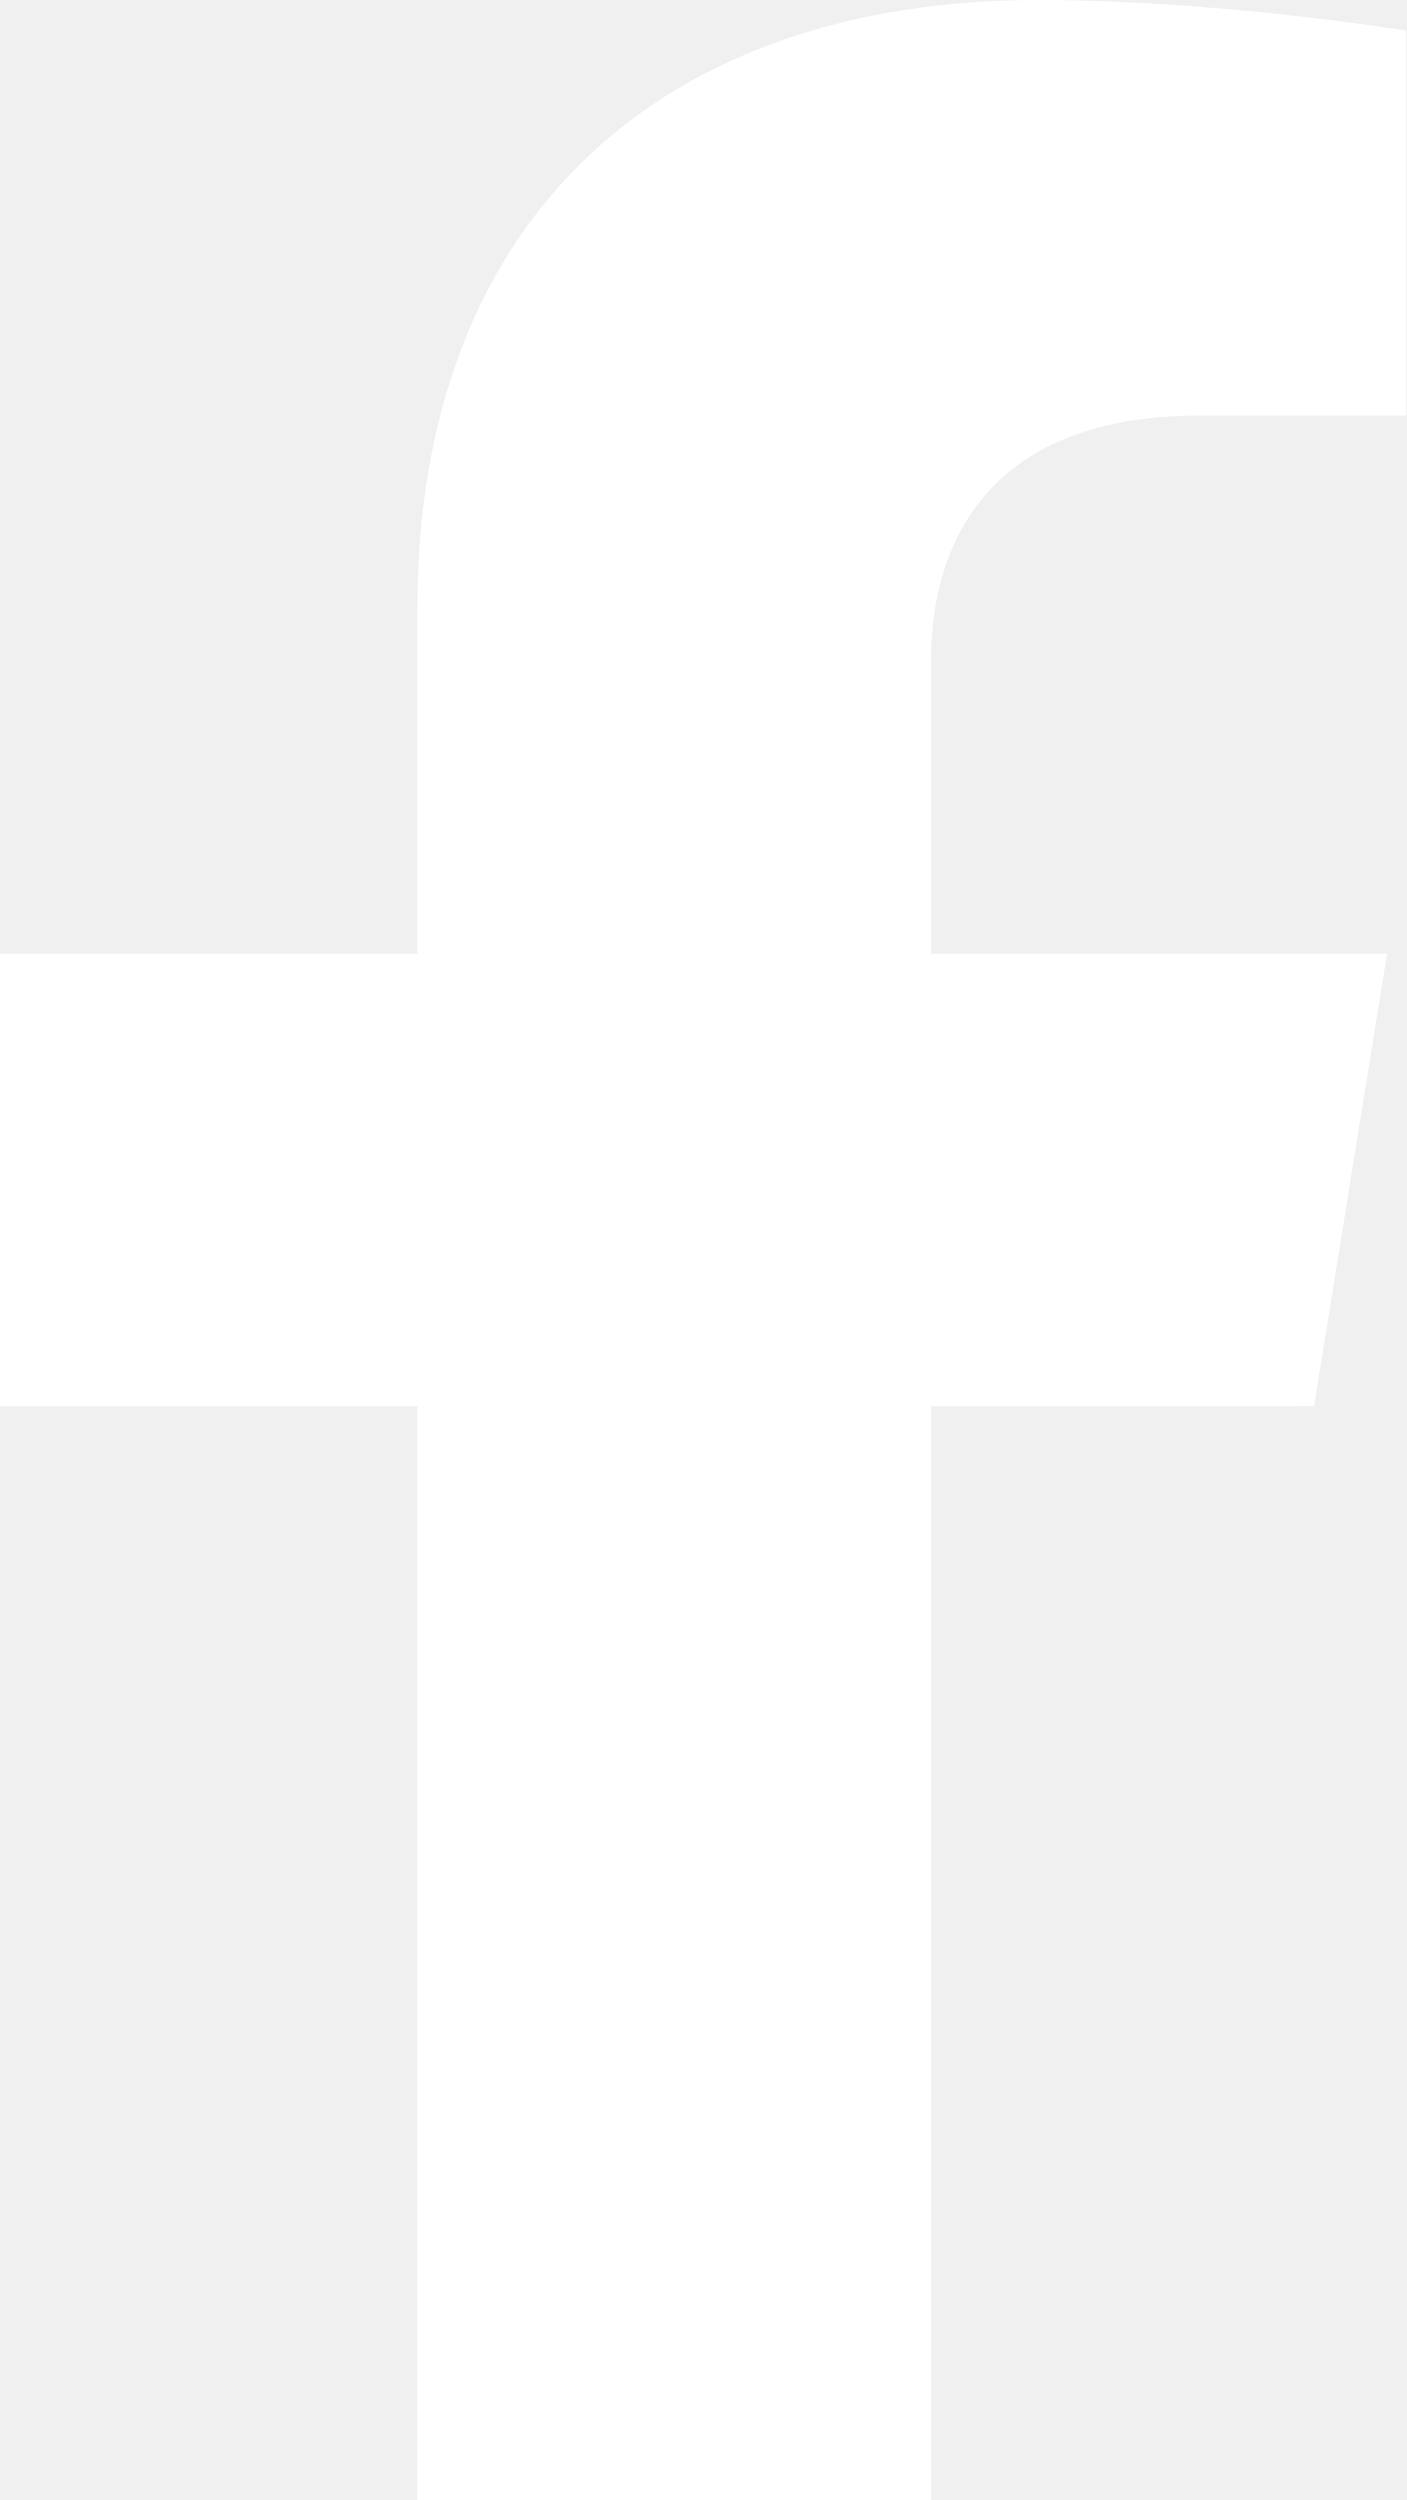
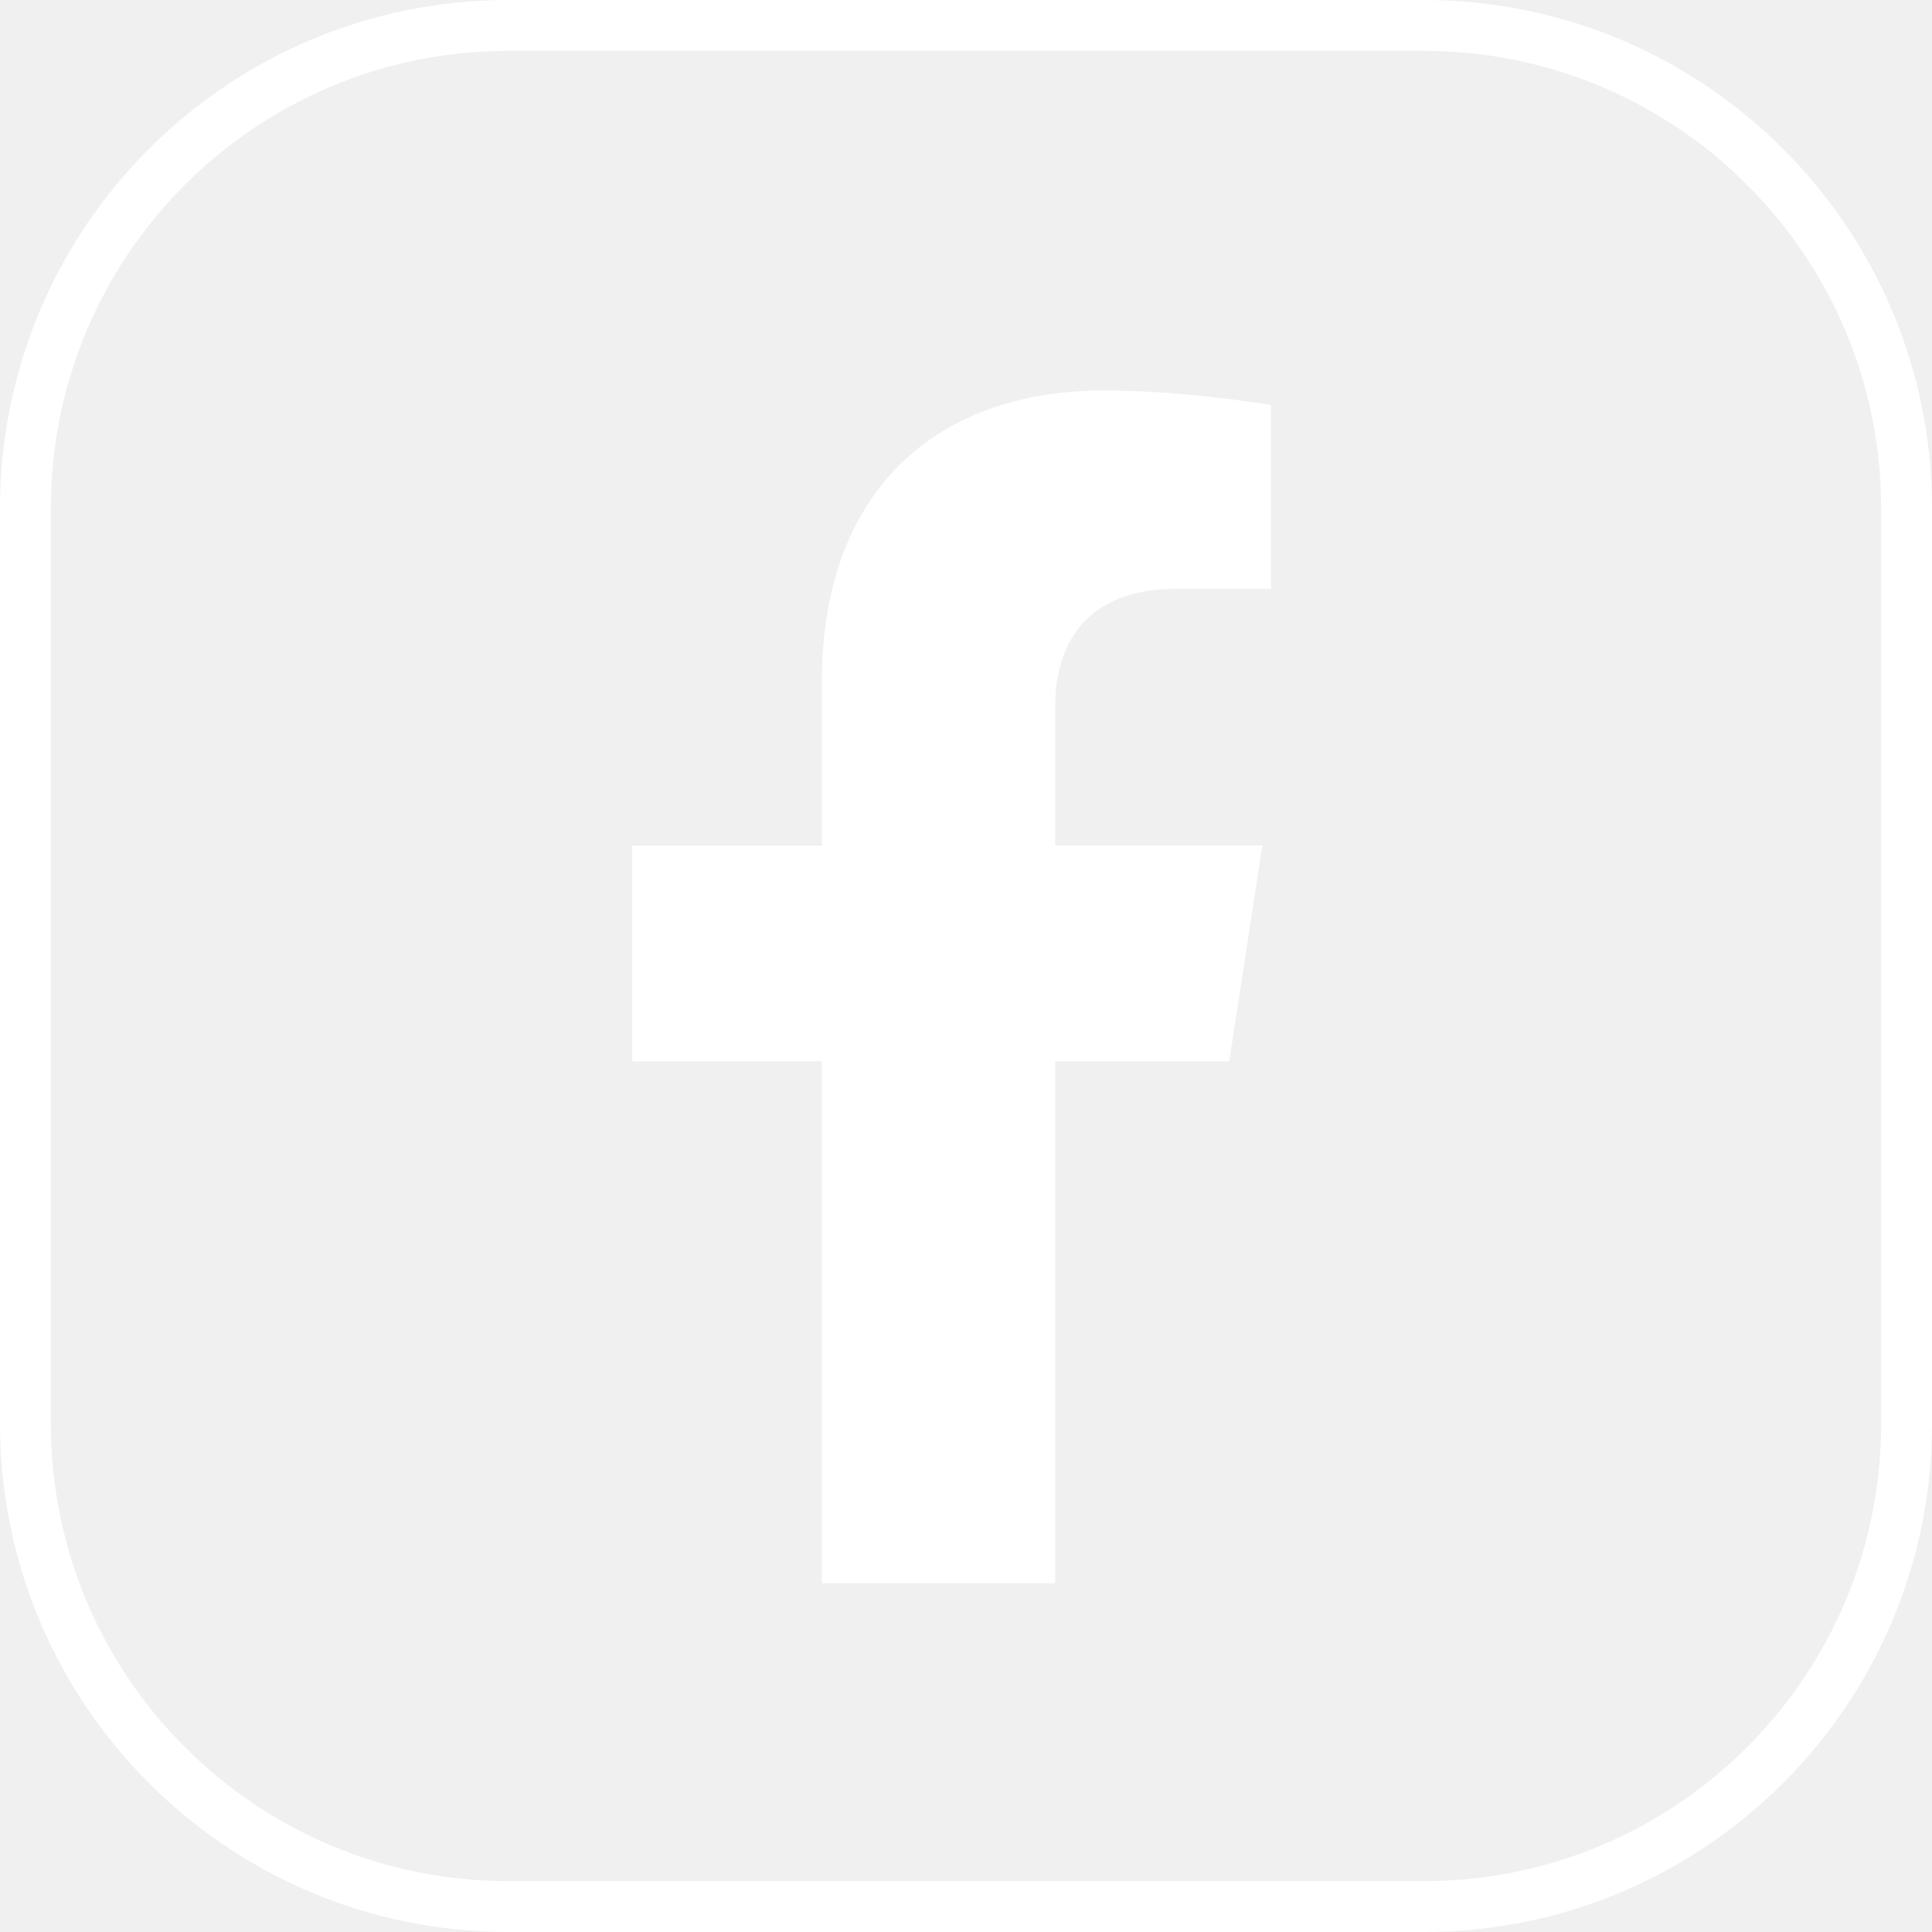
- <svg xmlns="http://www.w3.org/2000/svg" width="9" height="16" viewBox="0 0 9 16" fill="none">
-   <path d="M8.41 8.999L8.877 6.104H5.959V4.225C5.959 3.433 6.366 2.66 7.673 2.66H9V0.196C9 0.196 7.796 0 6.645 0C4.242 0 2.671 1.387 2.671 3.897V6.104H0V9H2.671V16H5.959V9L8.41 8.999Z" fill="white" />
+ <svg xmlns="http://www.w3.org/2000/svg" width="38" height="38" viewBox="0 0 38 38" fill="none">
+   <path d="M24.177 20.876L24.829 16.63H20.755V13.875C20.755 12.714 21.323 11.581 23.148 11.581H25V7.967C25 7.967 23.32 7.68 21.713 7.68C18.358 7.68 16.165 9.714 16.165 13.395V16.631H12.435V20.877H16.165V31.141H20.755V20.877L24.177 20.876Z" fill="white" />
+   <rect x="0.5" y="0.5" width="37" height="37" rx="9.5" stroke="white" />
</svg>
